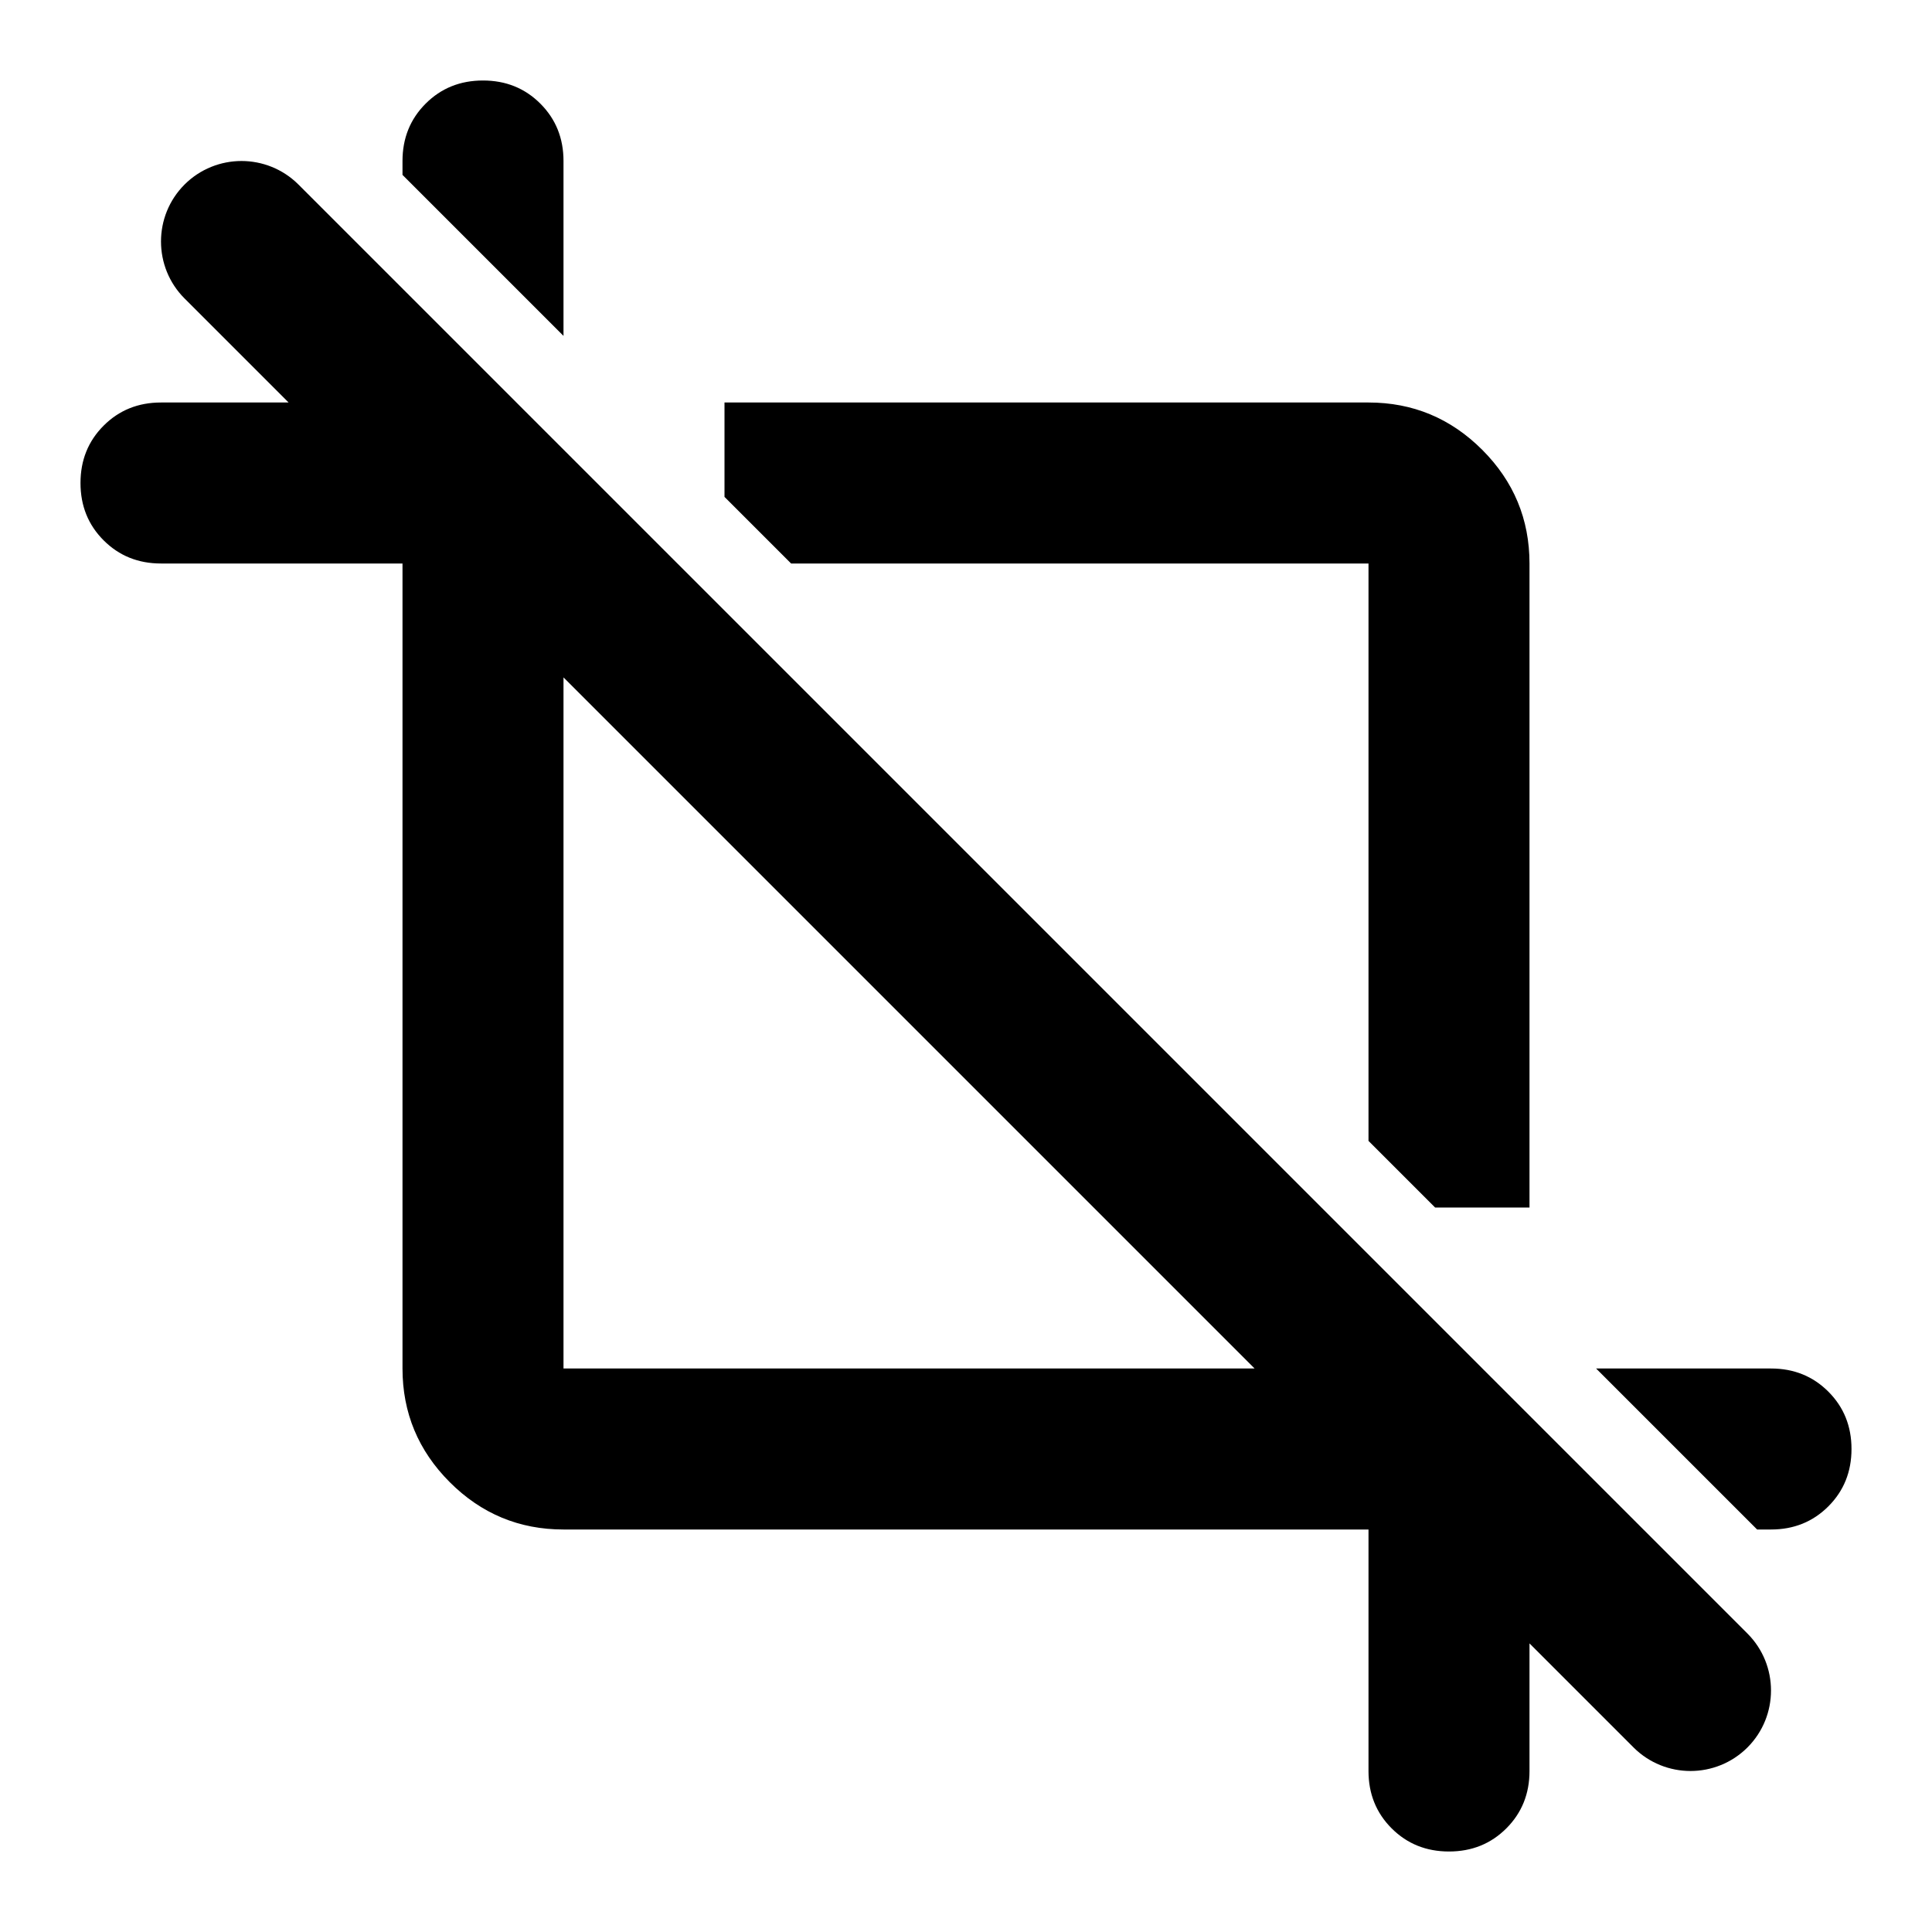
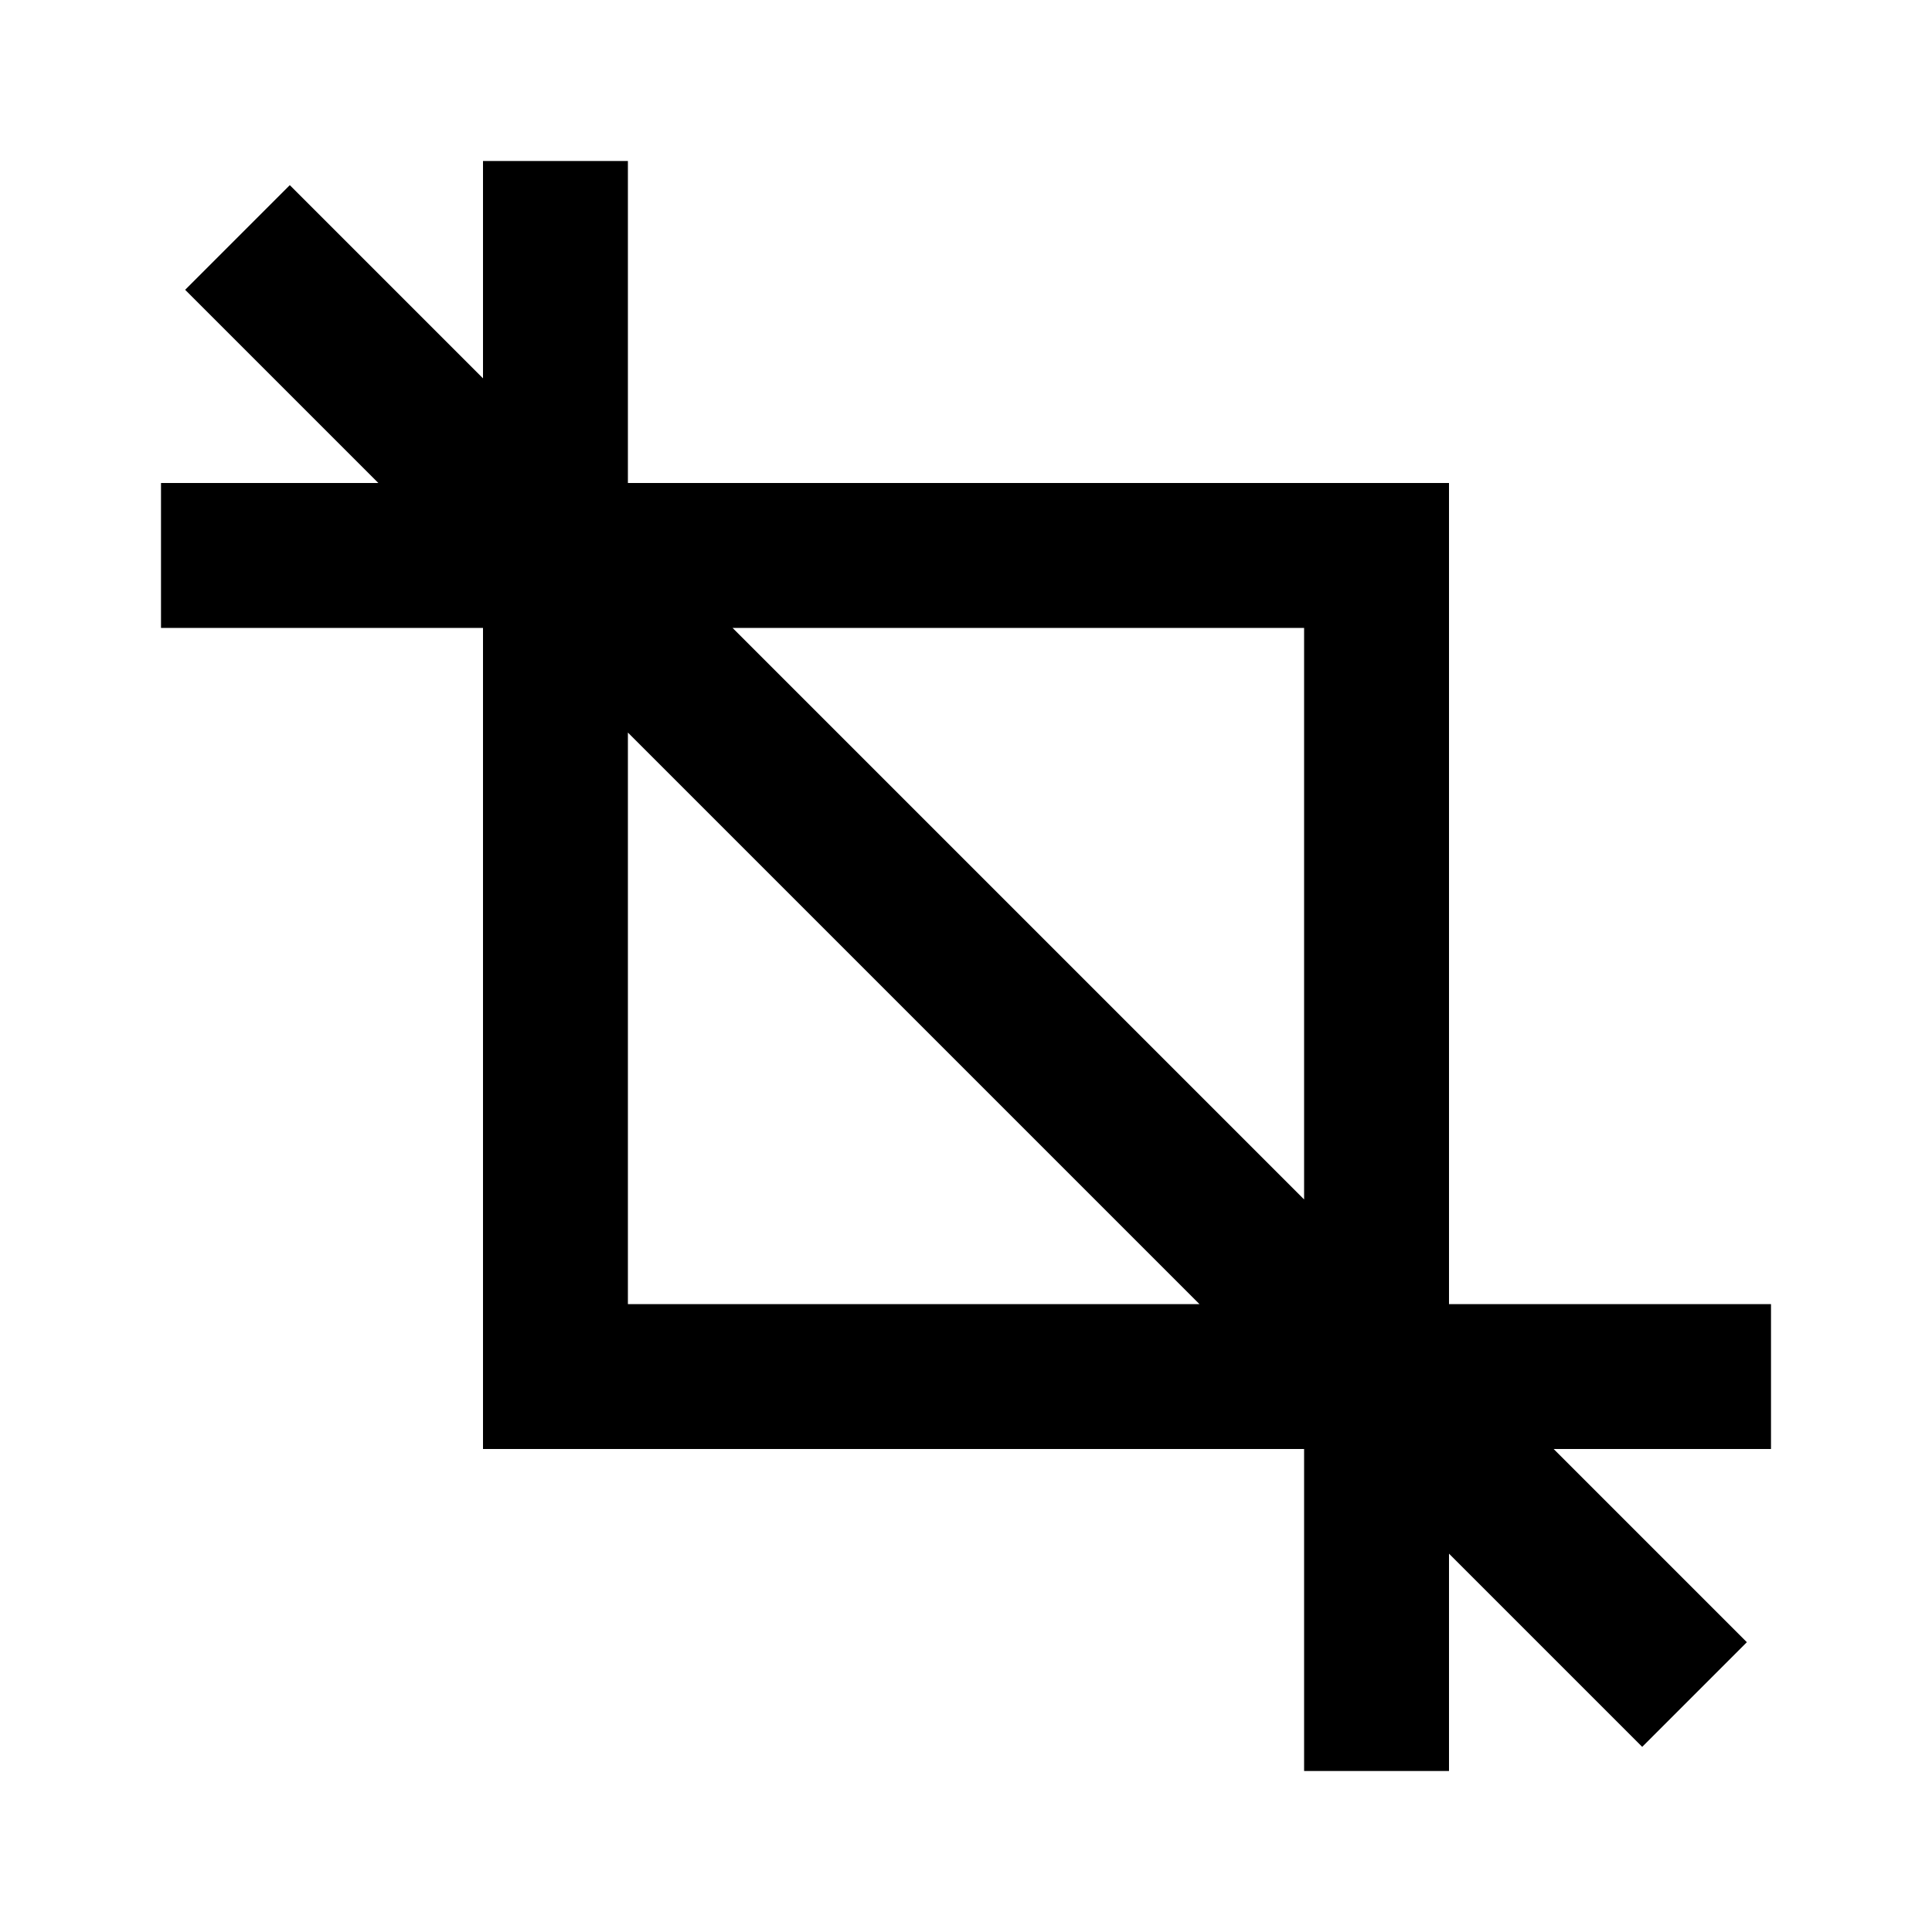
- <svg xmlns="http://www.w3.org/2000/svg" height="24" viewBox="0 -960 960 960" width="24">
-   <path d="M240 -920Q223 -920 211.5 -908.5Q200 -897 200 -880L200 -873.1L280 -793.1L280 -880Q280 -897 268.5 -908.5Q257 -920 240 -920ZM280 -793.1L280 -793.1L280 -793.1L280 -793.1ZM360 -760L360 -713.1L360 -713.1L393.1 -680L680 -680L680 -393.1L713.1 -360L760 -360L760 -680Q760 -713 736.5 -736.5Q713 -760 680 -760ZM280 -623.4L623.4 -280L280 -280L280 -623.4ZM793.1 -280L873.1 -200L880 -200Q897 -200 908.5 -211.5Q920 -223 920 -240Q920 -257 908.5 -268.5Q897 -280 880 -280ZM120 -880C109.8 -880 99.5 -876.1 91.7 -868.3C76.1 -852.7 76.1 -827.3 91.7 -811.7L143.4 -760L80 -760Q63 -760 51.5 -748.5Q40 -737 40 -720Q40 -703 51.5 -691.5Q63 -680 80 -680L200 -680L200 -280Q200 -247 223.5 -223.5Q247 -200 280 -200L680 -200L680 -80Q680 -63 691.5 -51.5Q703 -40 720 -40Q737 -40 748.5 -51.5Q760 -63 760 -80L760 -143.4L811.7 -91.7C819.5 -83.9 829.8 -80 840 -80C850.2 -80 860.5 -83.9 868.3 -91.7C883.9 -107.3 883.9 -132.7 868.3 -148.3L148.3 -868.3C140.5 -876.1 130.2 -880 120 -880Z" />
+ <svg xmlns="http://www.w3.org/2000/svg" height="24" viewBox="0 0 24 24" width="24">
+   <path d="M2 6H18V7.8H2ZM6 2H7.8V18H6ZM6 16.2H22V18H6ZM16.2 6H18V22H16.2ZM3.6 2.3L21.7 20.4L20.4 21.7L2.3 3.6Z" />
</svg>
